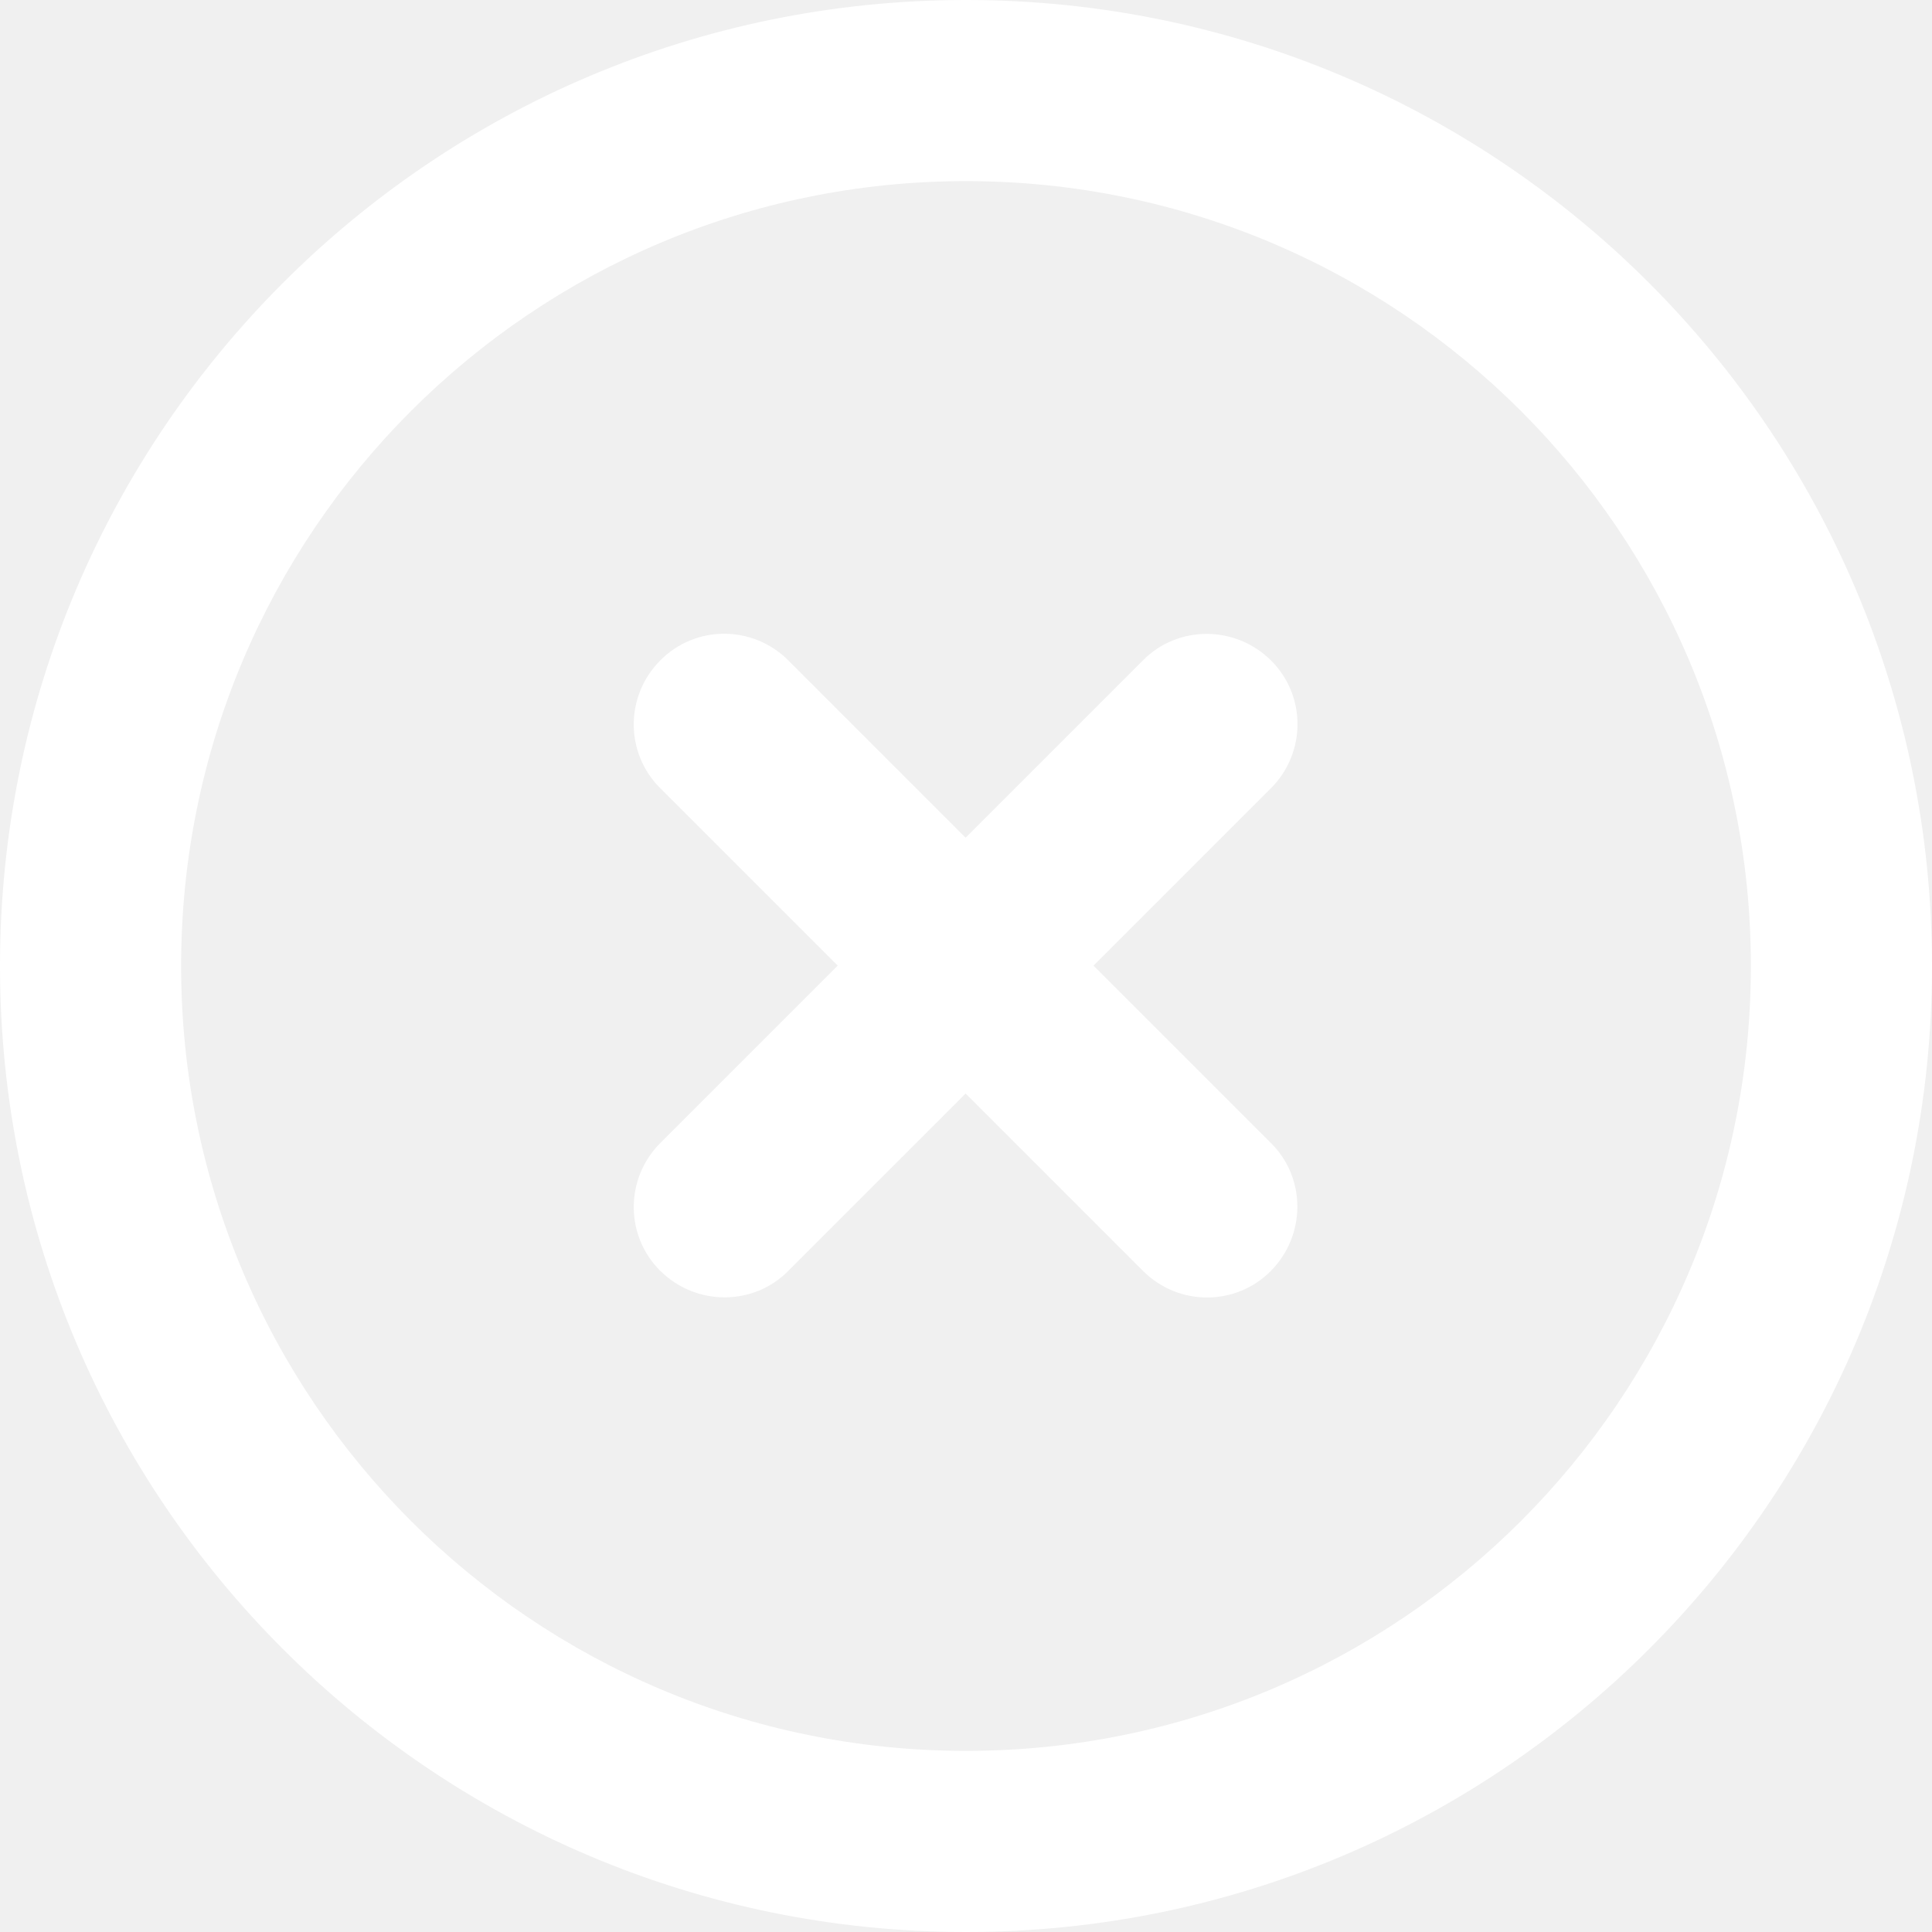
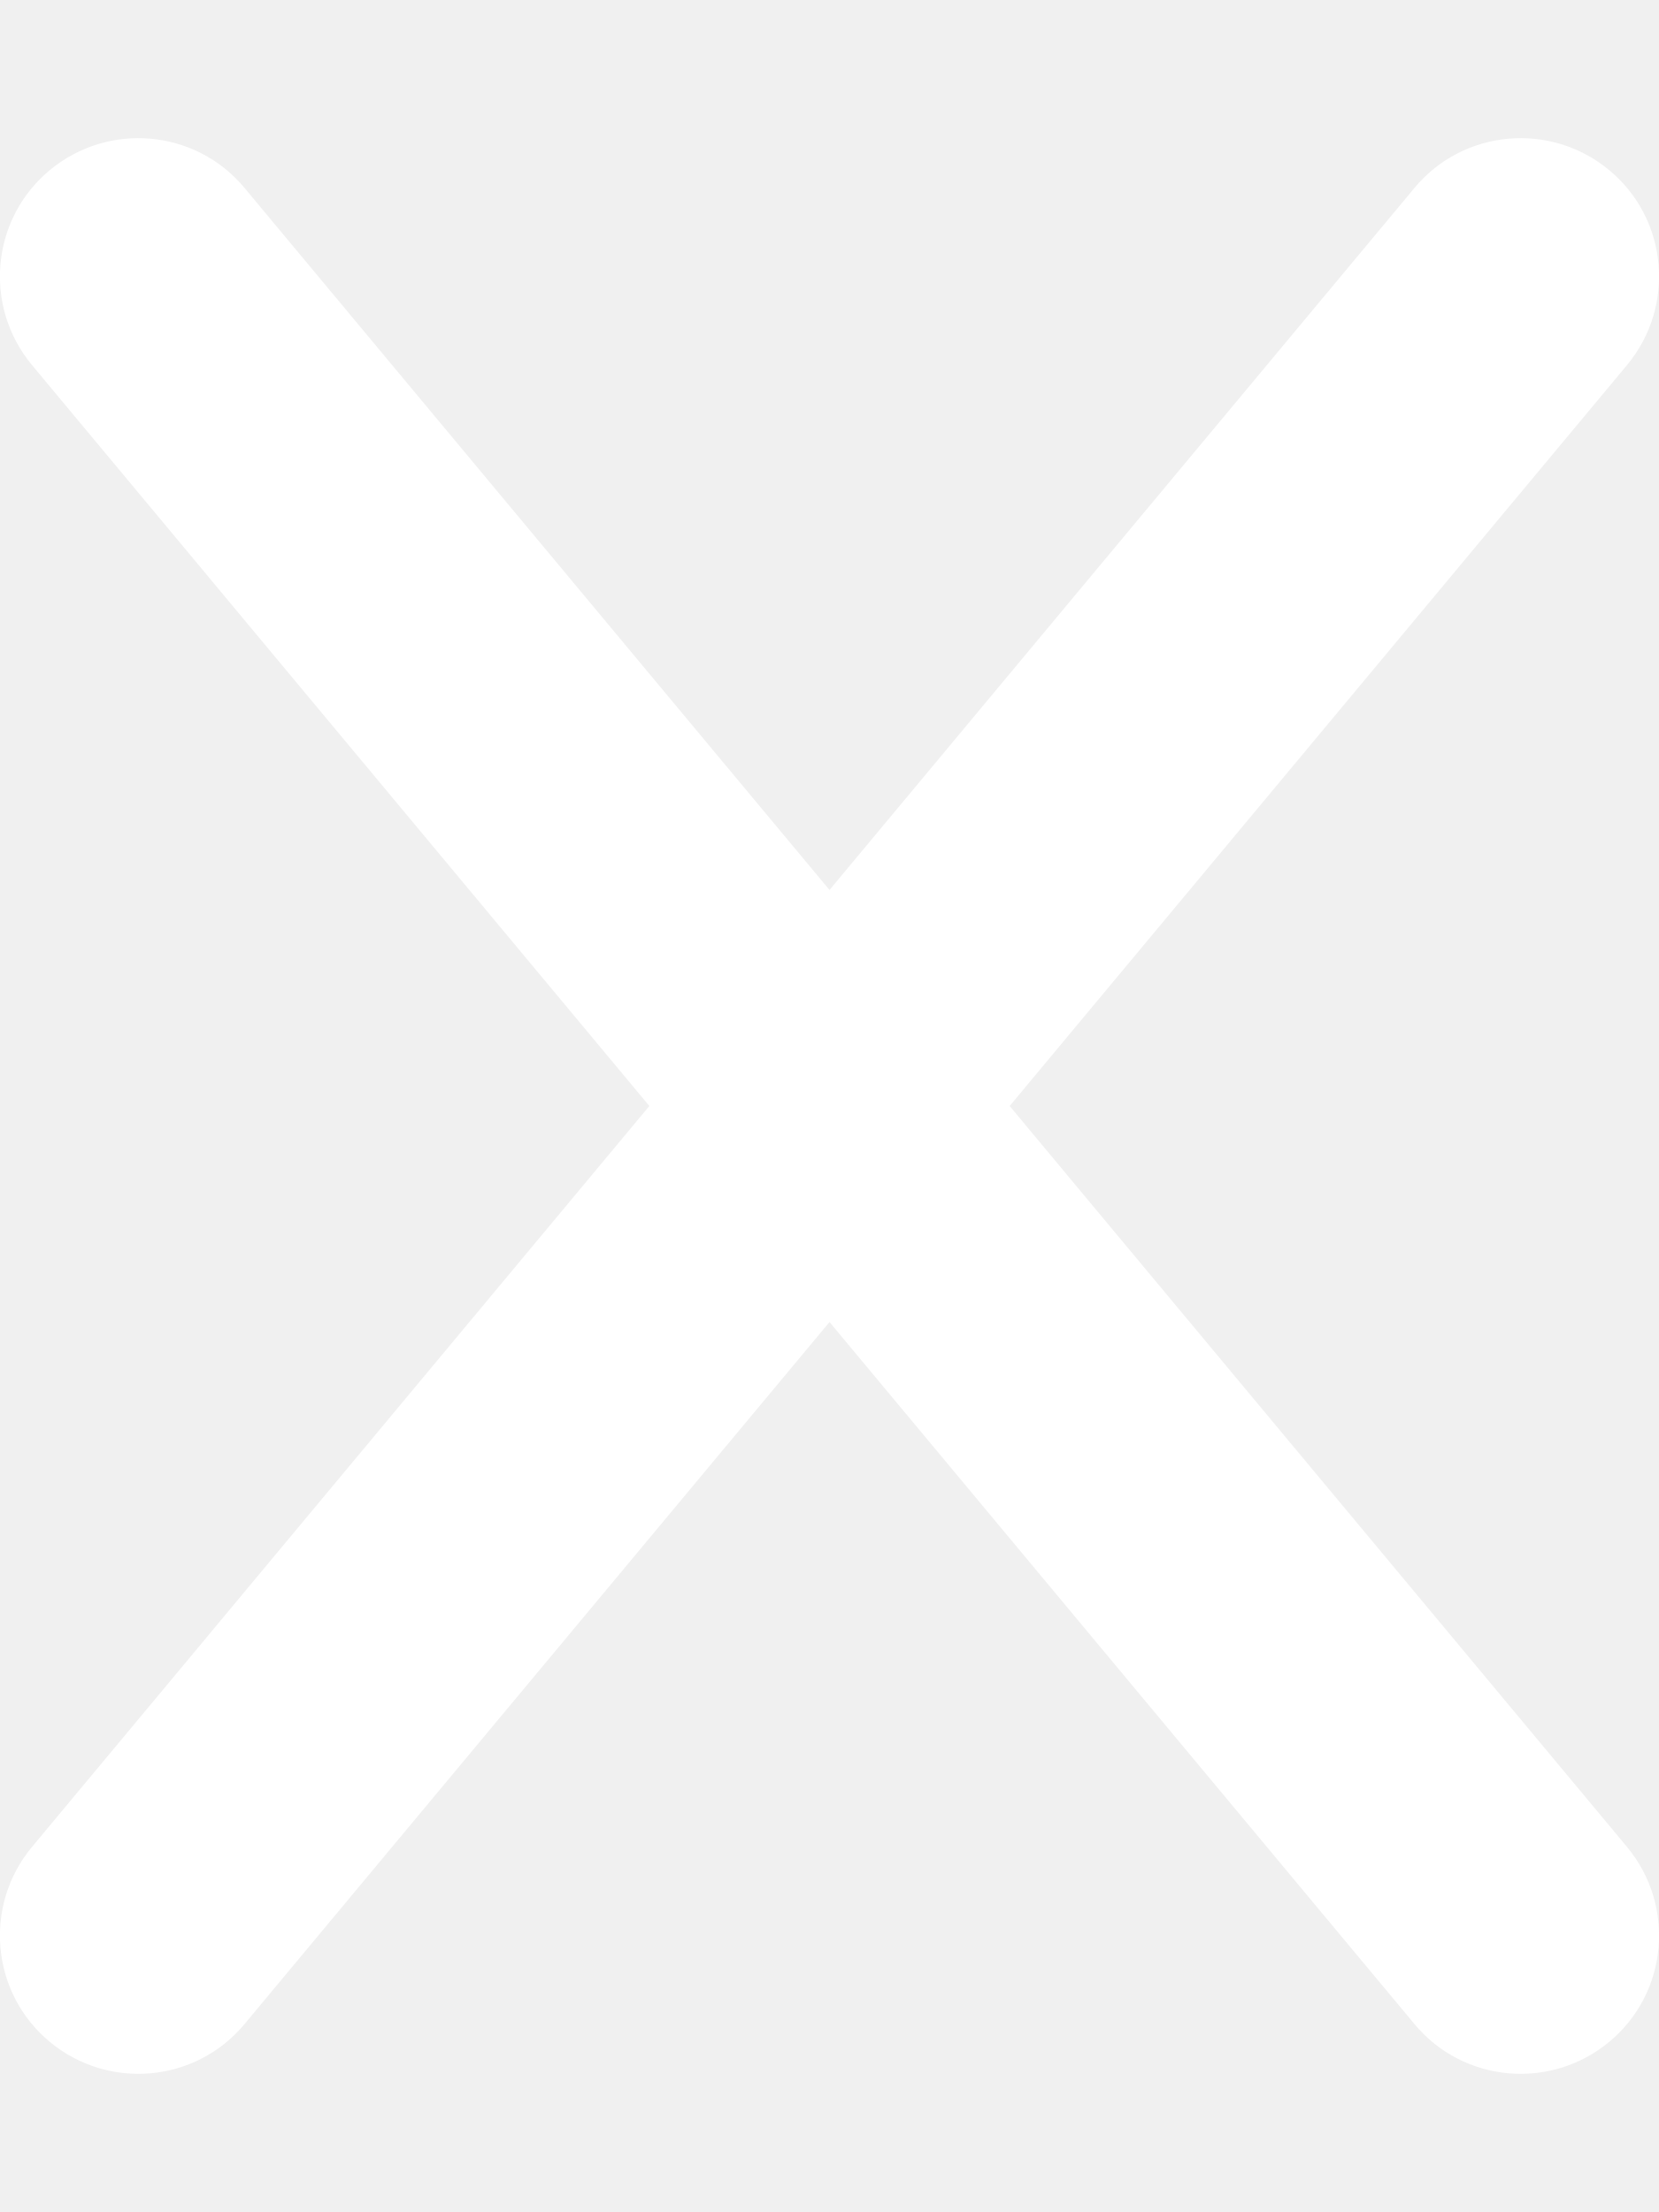
- <svg xmlns="http://www.w3.org/2000/svg" fill="#fff" viewBox="0 0 512 512">
-   <path d="M256 48a208 208 0 1 1 0 416 208 208 0 1 1 0-416zm0 464A256 256 0 1 0 256 0a256 256 0 1 0 0 512zM175 175c-9.4 9.4-9.4 24.6 0 33.9l47 47-47 47c-9.4 9.4-9.4 24.6 0 33.9s24.6 9.4 33.9 0l47-47 47 47c9.4 9.4 24.6 9.4 33.9 0s9.4-24.6 0-33.9l-47-47 47-47c9.4-9.4 9.4-24.6 0-33.9s-24.6-9.4-33.9 0l-47 47-47-47c-9.4-9.4-24.6-9.4-33.9 0z" />
+ <svg xmlns="http://www.w3.org/2000/svg" fill="#fff" viewBox="0 0 384 512">
+   <path d="M376.6 84.5c11.3-13.6 9.5-33.8-4.1-45.1s-33.8-9.5-45.1 4.1L192 206 56.6 43.5C45.3 29.9 25.1 28.1 11.5 39.4S-3.9 70.9 7.4 84.5L150.3 256 7.4 427.5c-11.3 13.6-9.5 33.8 4.1 45.1s33.8 9.5 45.1-4.1L192 306 327.4 468.5c11.3 13.6 31.5 15.4 45.1 4.1s15.4-31.5 4.1-45.1L233.7 256 376.6 84.5z" />
</svg>
